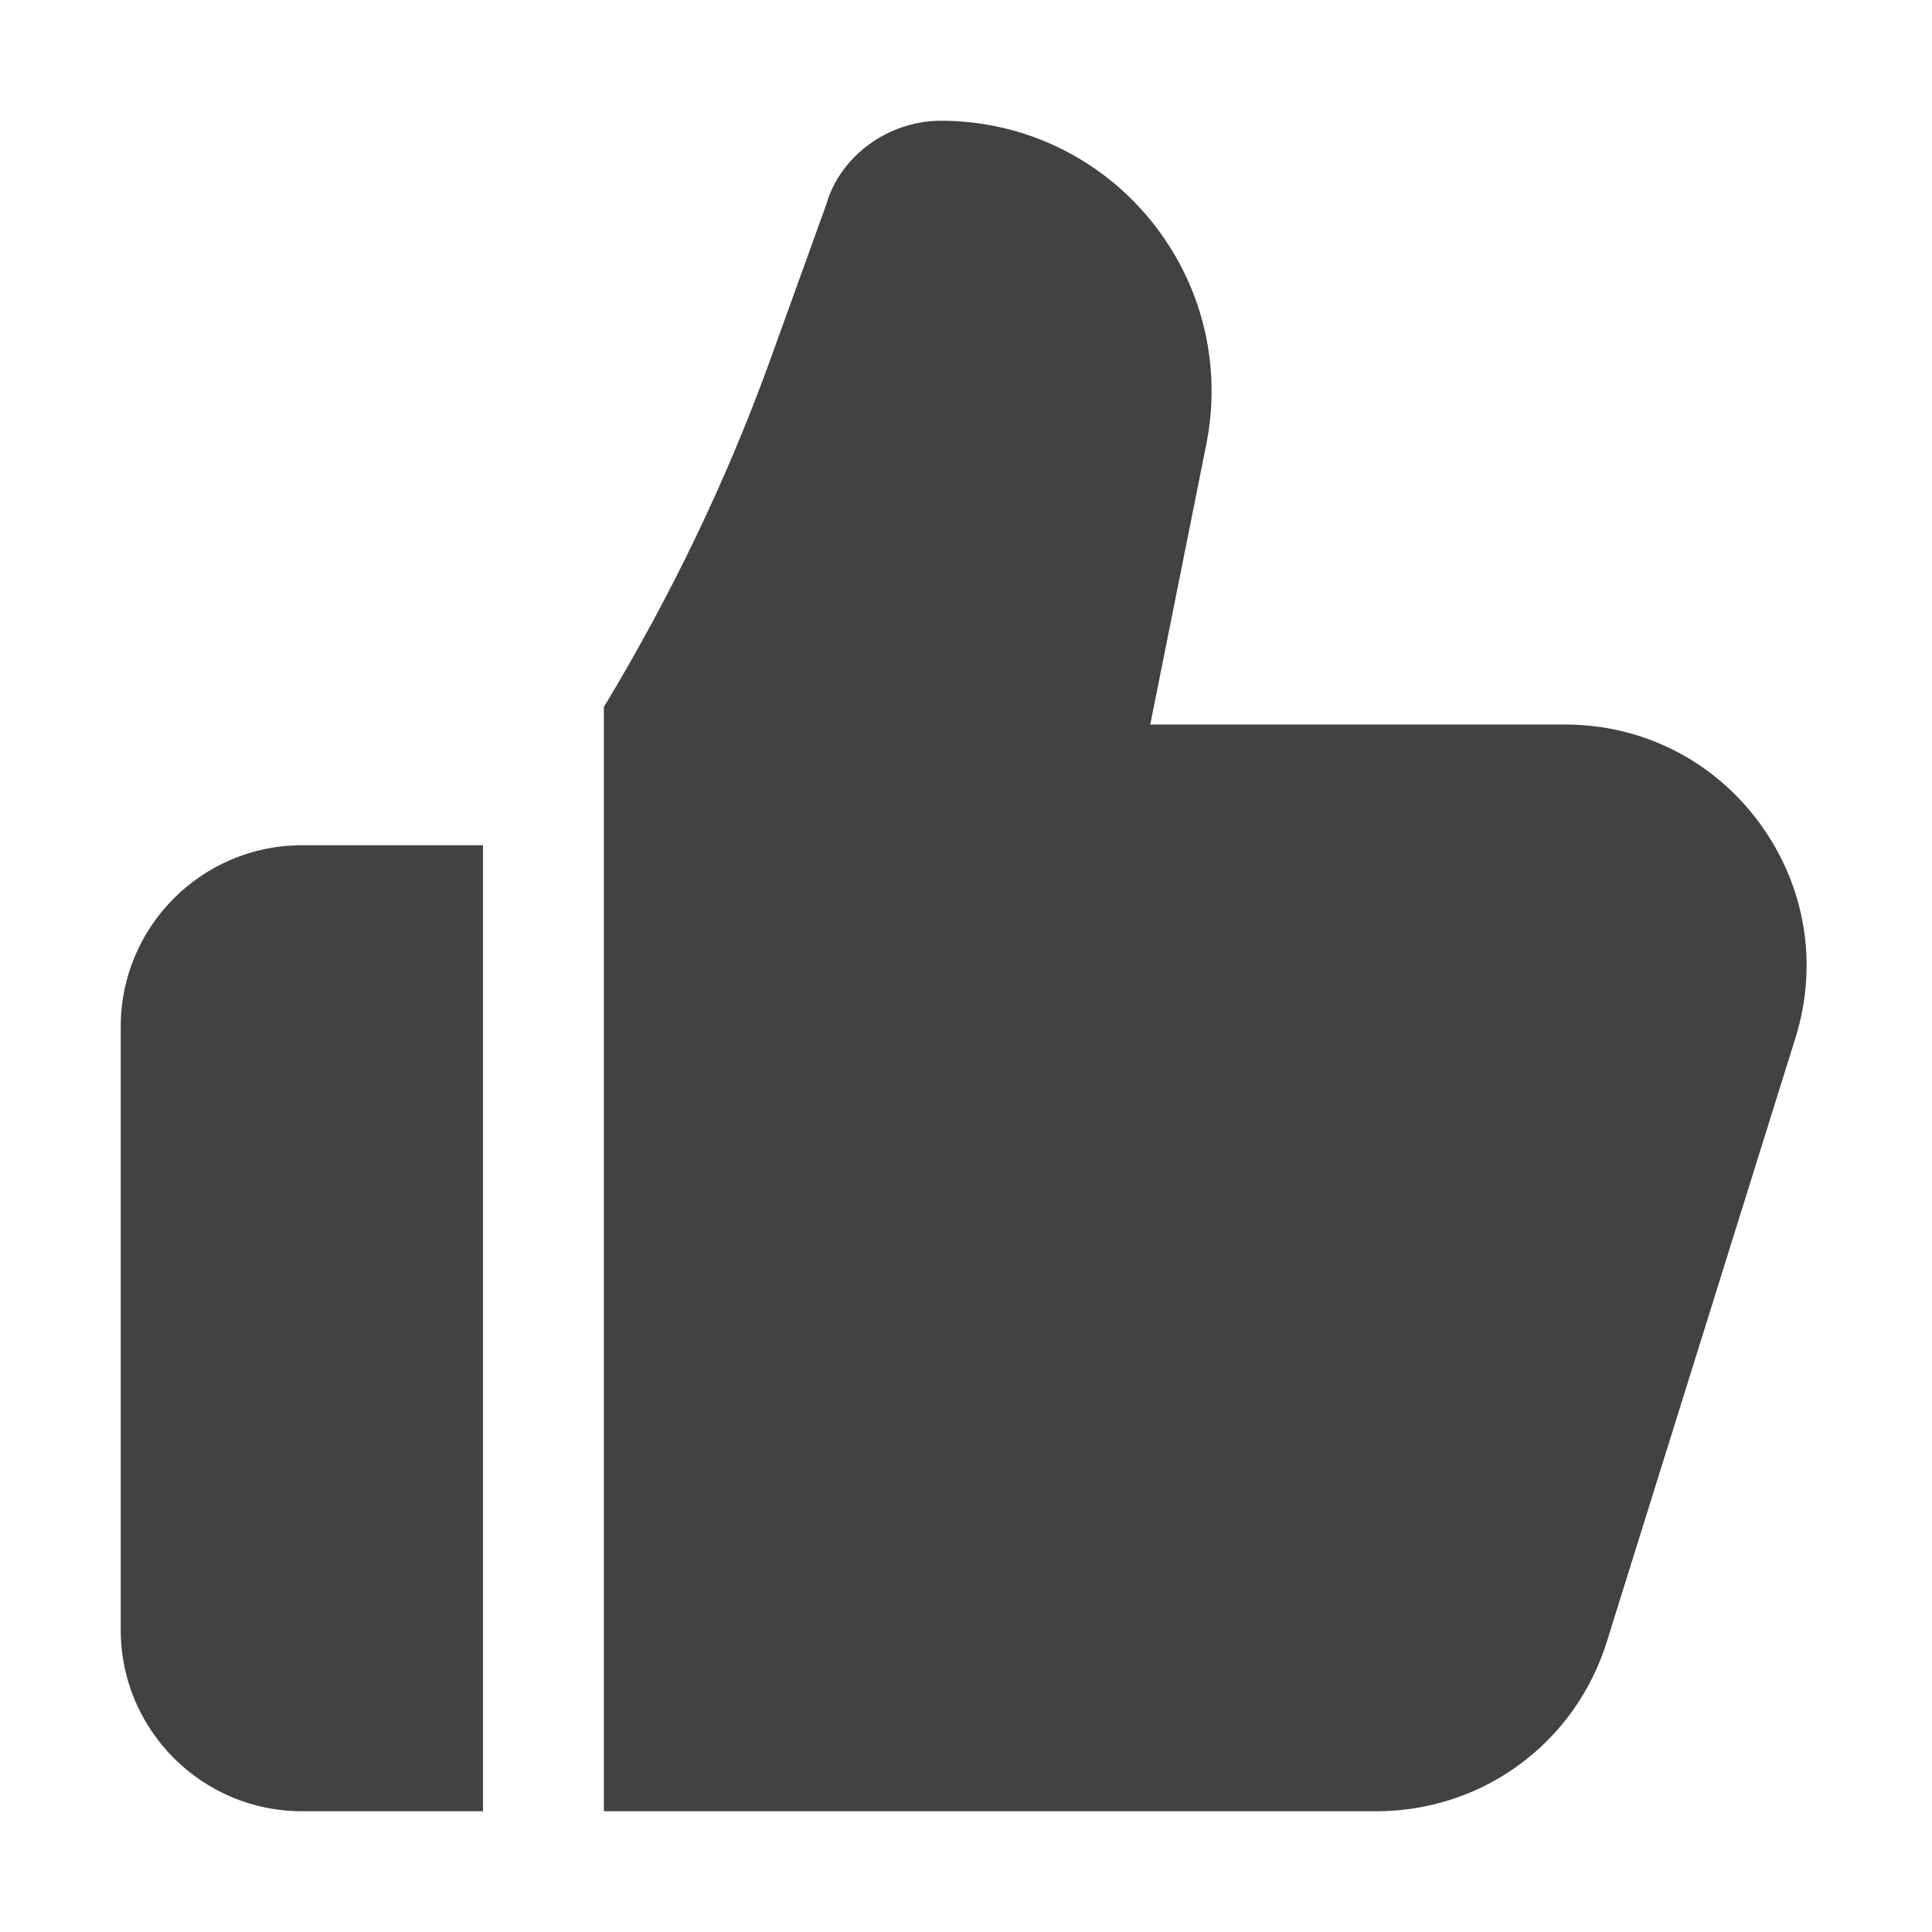
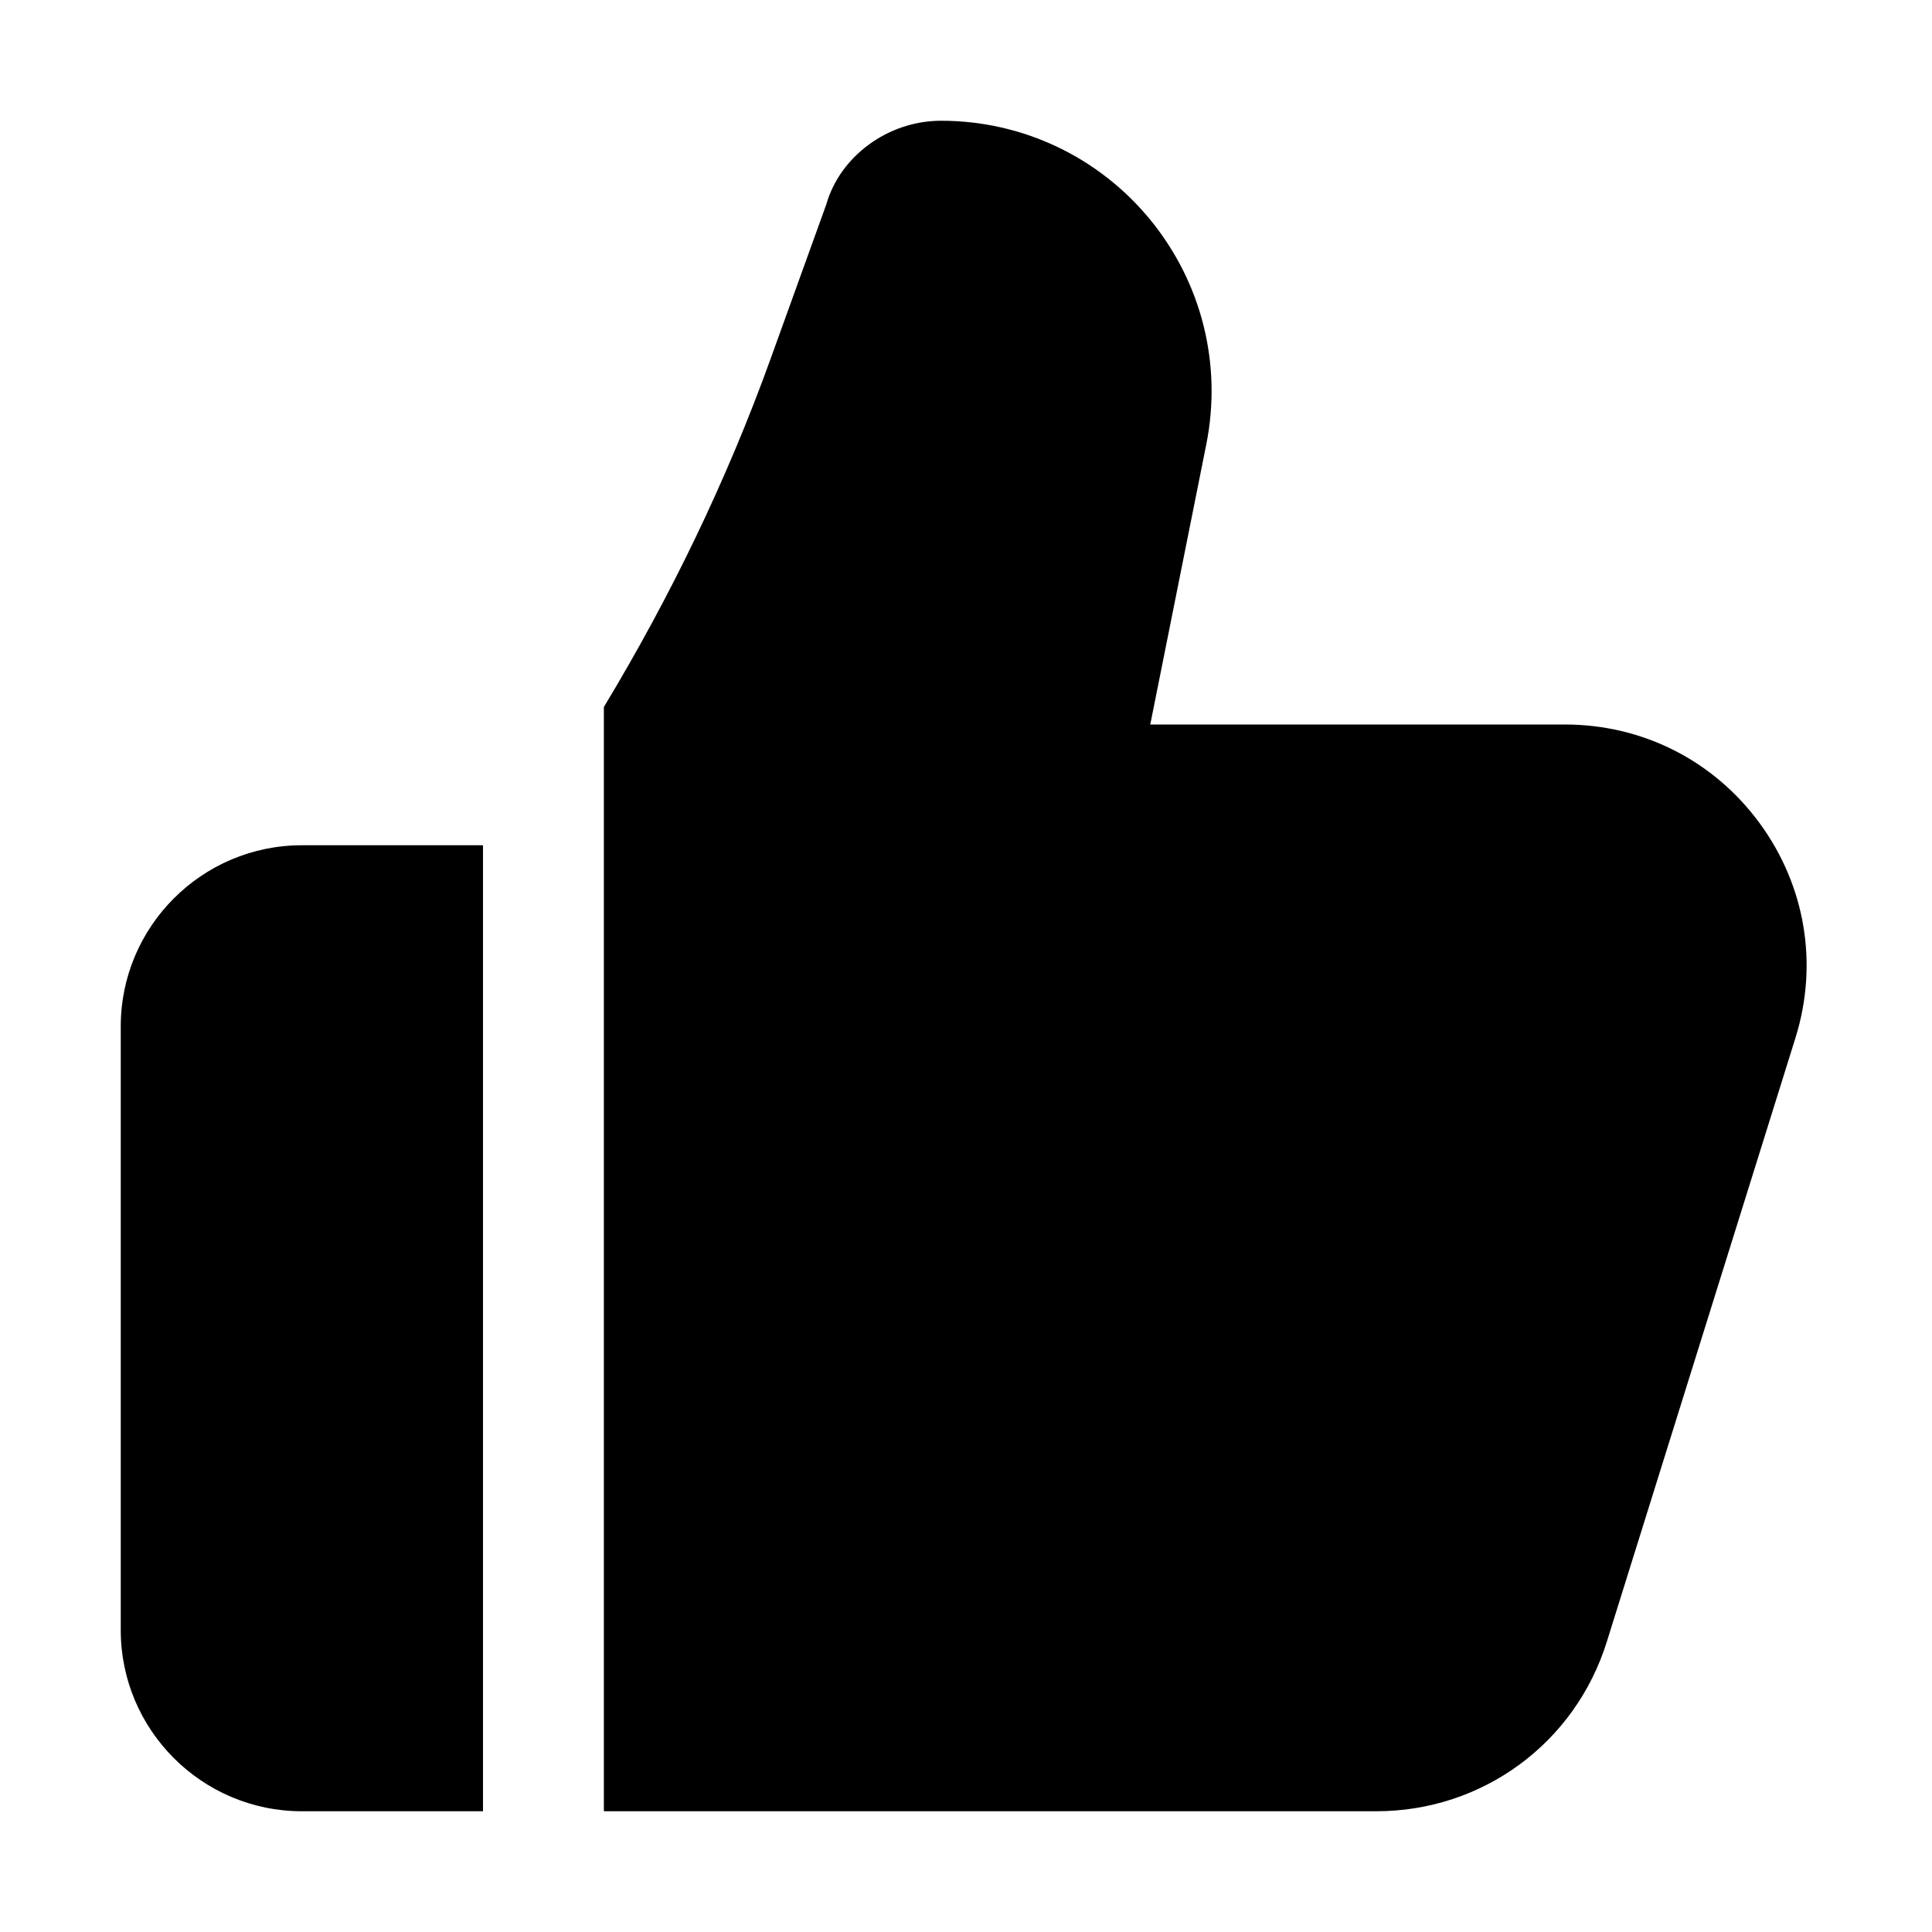
- <svg xmlns="http://www.w3.org/2000/svg" width="16" height="16" viewBox="0 0 16 16" fill="none">
-   <path d="M1 8.5V13.5C1 14.327 1.673 15 2.5 15H4V7H2.5C1.673 7 1 7.673 1 8.5ZM14.571 6.815C14.19 6.297 13.602 6 12.959 6H9.526L9.99 3.68C10.122 3.019 9.953 2.342 9.526 1.82C9.099 1.299 8.467 1 7.794 1C7.35 1 6.955 1.298 6.843 1.693L6.379 2.979C6.016 3.984 5.551 4.944 5.001 5.855V15H11.398C12.278 15 13.045 14.436 13.307 13.596L14.869 8.596C15.061 7.982 14.951 7.333 14.571 6.815Z" fill="#424242" />
+ <svg xmlns="http://www.w3.org/2000/svg" width="16" height="16" viewBox="0 0 16 16" fill="currentColor">
+   <path d="M1 8.5V13.5C1 14.327 1.673 15 2.5 15H4V7H2.5C1.673 7 1 7.673 1 8.5ZM14.571 6.815C14.19 6.297 13.602 6 12.959 6H9.526L9.99 3.68C10.122 3.019 9.953 2.342 9.526 1.82C9.099 1.299 8.467 1 7.794 1C7.35 1 6.955 1.298 6.843 1.693L6.379 2.979C6.016 3.984 5.551 4.944 5.001 5.855V15H11.398C12.278 15 13.045 14.436 13.307 13.596L14.869 8.596C15.061 7.982 14.951 7.333 14.571 6.815Z" />
</svg>
